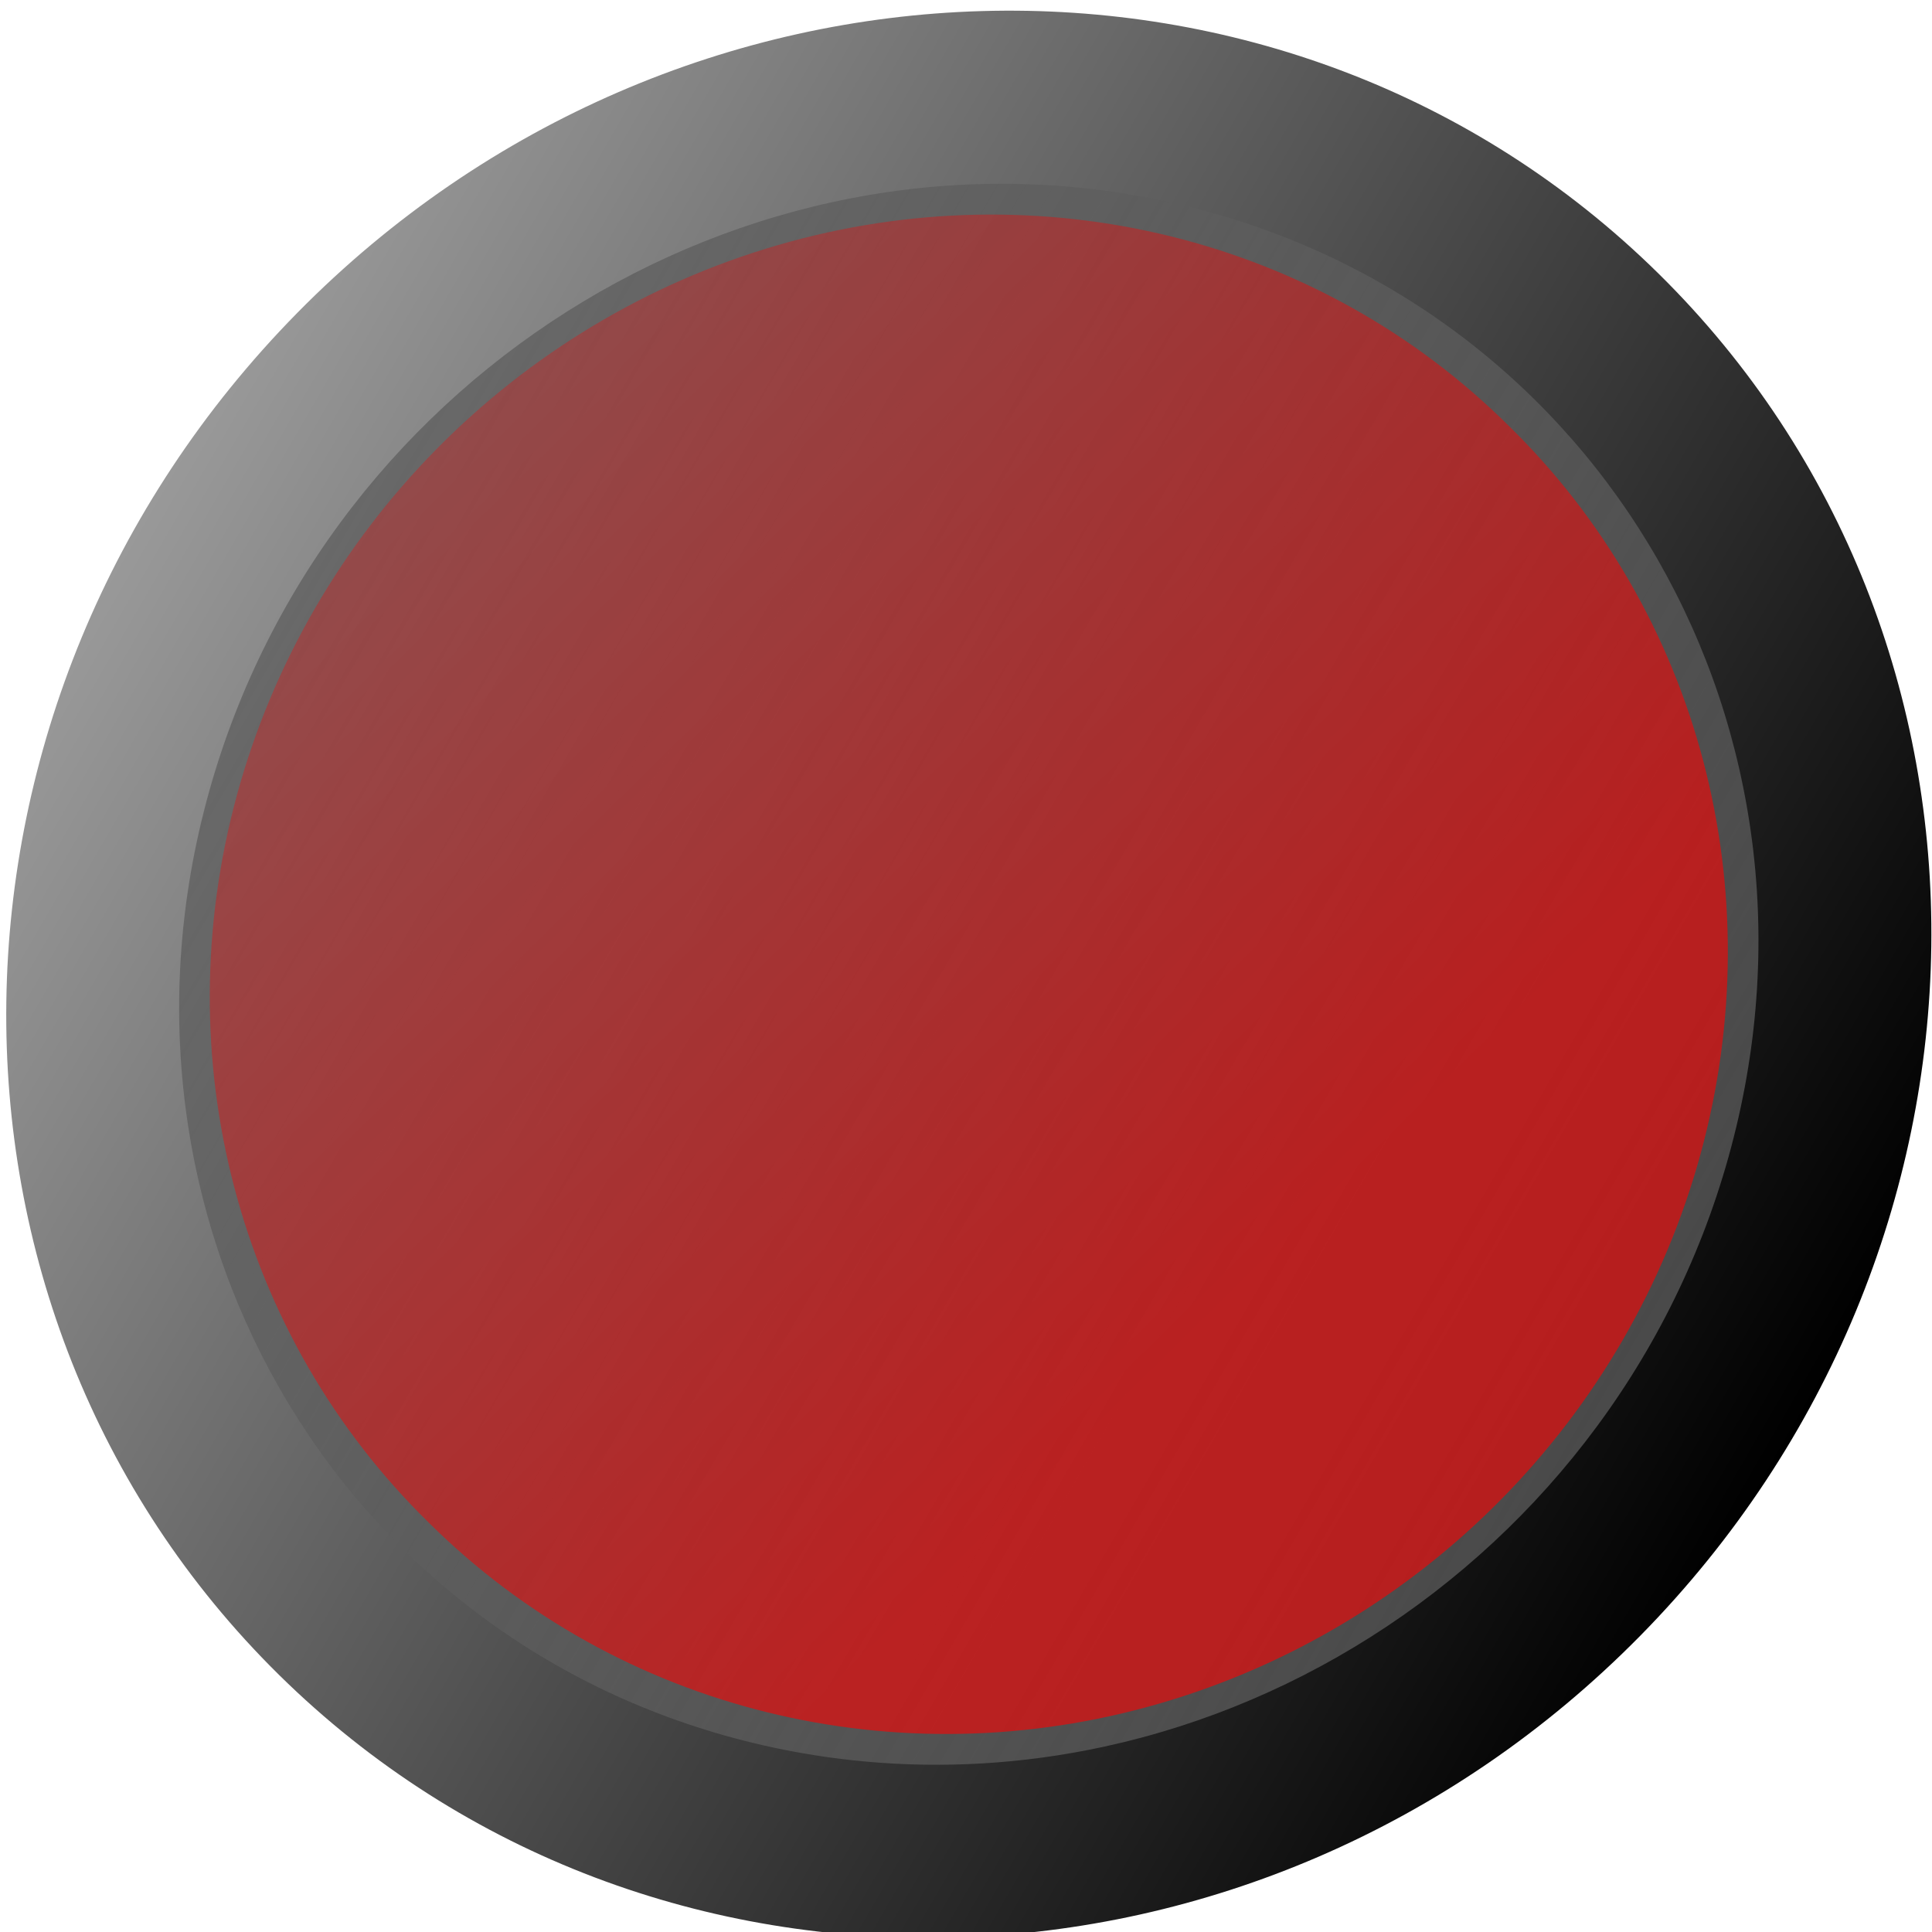
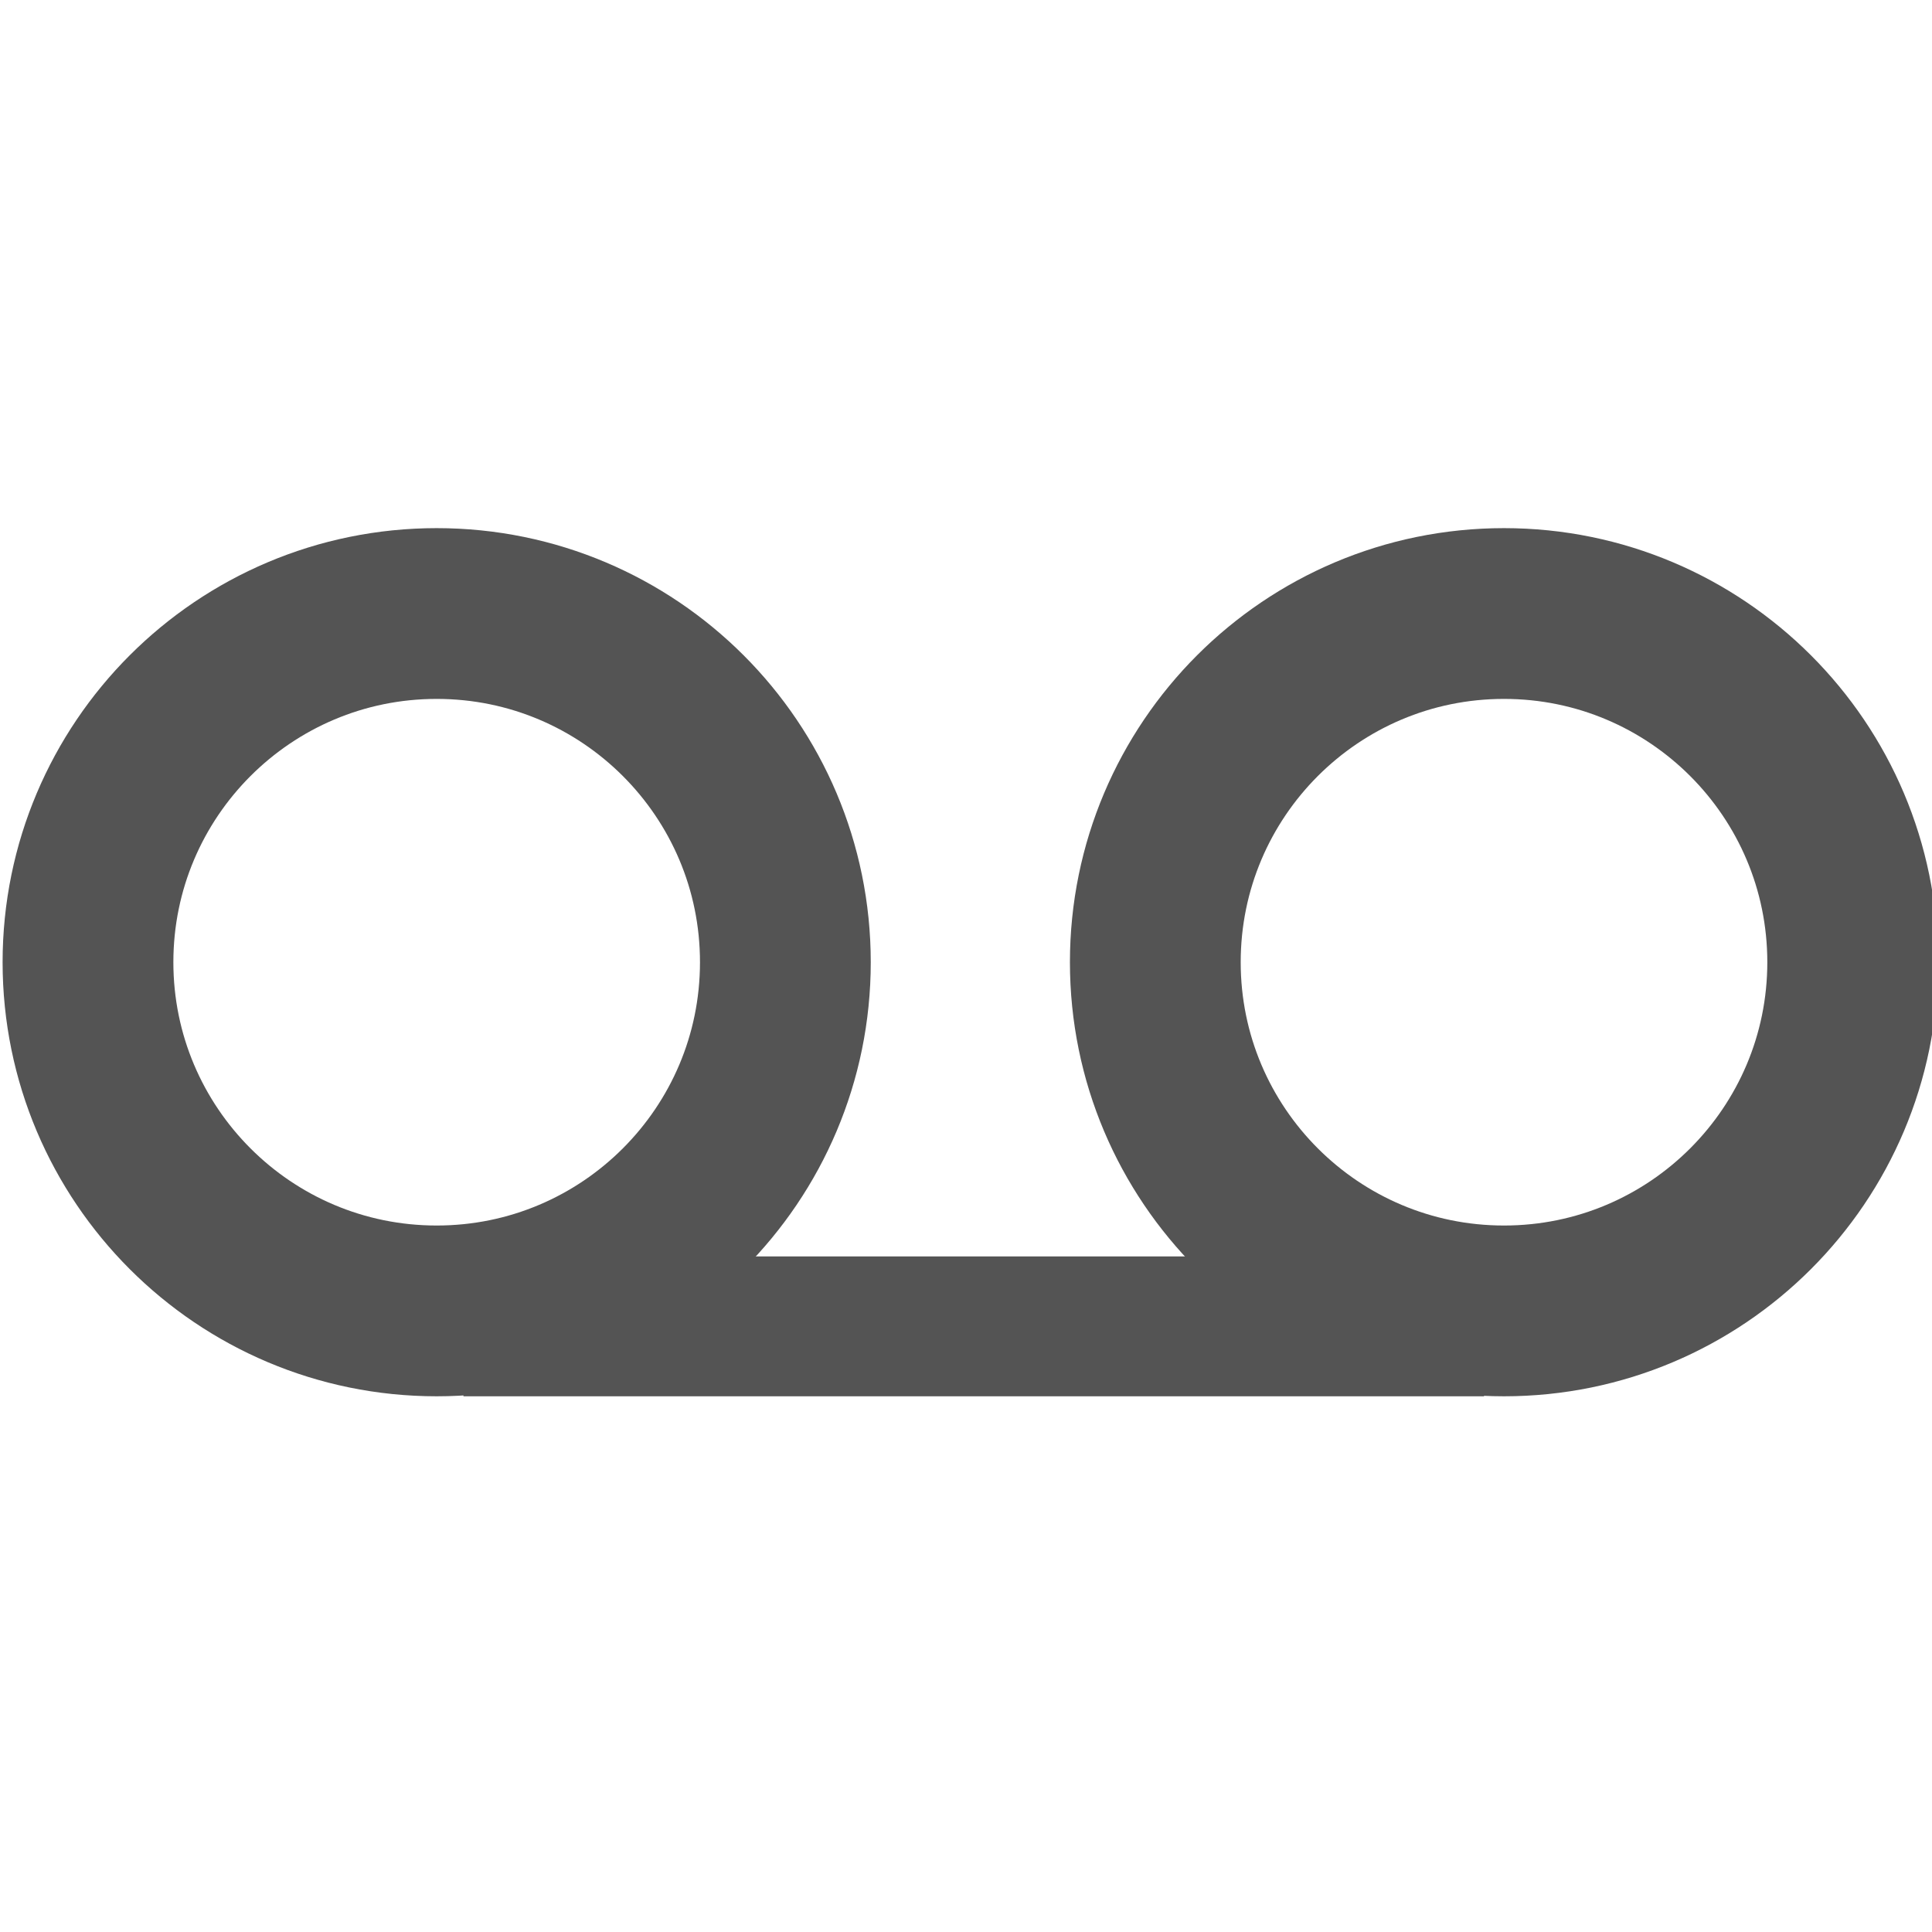
<svg xmlns="http://www.w3.org/2000/svg" xmlns:xlink="http://www.w3.org/1999/xlink" width="24" height="24" id="svg2" version="1.0">
  <defs id="defs4">
-     <linearGradient id="linearGradient4045">
-       <stop style="stop-color:#ffffff;stop-opacity:0" offset="0" id="stop4047" />
-       <stop style="stop-color:#fcfbcb;stop-opacity:1" offset="1" id="stop4049" />
+     <linearGradient id="linearGradient2433">
+       <stop style="stop-color:#008000;stop-opacity:1;" offset="0" id="stop2435" />
+       <stop style="stop-color:#008000;stop-opacity:0;" offset="1" id="stop2437" />
    </linearGradient>
    <linearGradient id="linearGradient4269">
-       <stop style="stop-color:#1db000;stop-opacity:1;" offset="0" id="stop4271" />
-       <stop style="stop-color:#1db000;stop-opacity:0;" offset="1" id="stop4273" />
+       <stop style="stop-color:#26b000;stop-opacity:1;" offset="0" id="stop4271" />
+       <stop style="stop-color:#26b000;stop-opacity:0;" offset="1" id="stop4273" />
    </linearGradient>
    <linearGradient id="linearGradient4183">
-       <stop id="stop4185" offset="0" style="stop-color:#1db000;stop-opacity:1;" />
-       <stop id="stop4187" offset="1" style="stop-color:#0f5f00;stop-opacity:1;" />
+       <stop id="stop4185" offset="0" style="stop-color:#26b000;stop-opacity:1;" />
+       <stop id="stop4187" offset="1" style="stop-color:#145f00;stop-opacity:1;" />
    </linearGradient>
    <linearGradient id="linearGradient4167">
      <stop style="stop-color:#80000e;stop-opacity:1;" offset="0" id="stop4169" />
      <stop style="stop-color:#b00014;stop-opacity:0;" offset="1" id="stop4171" />
    </linearGradient>
-     <linearGradient xlink:href="#linearGradient4183" id="linearGradient4181" x1="10.575" y1="12.116" x2="-0.686" y2="12.116" gradientUnits="userSpaceOnUse" gradientTransform="translate(1.262691,-1.100752)" />
-     <linearGradient xlink:href="#linearGradient4183" id="linearGradient4195" x1="31.693" y1="11.264" x2="23.889" y2="13.355" gradientUnits="userSpaceOnUse" gradientTransform="translate(-0.947018,-0.885198)" />
-     <linearGradient xlink:href="#linearGradient4183" id="linearGradient4203" x1="15.647" y1="2.703" x2="14.014" y2="10.577" gradientUnits="userSpaceOnUse" />
-     <linearGradient xlink:href="#linearGradient4269" id="linearGradient4256" x1="7.852" y1="15.912" x2="7.111" y2="11.597" gradientUnits="userSpaceOnUse" gradientTransform="translate(0.426158,-2.762136)" />
-     <linearGradient xlink:href="#linearGradient4269" id="linearGradient4260" gradientUnits="userSpaceOnUse" gradientTransform="matrix(-1,0,0,1,32.04188,-2.86473)" x1="2.065" y1="12.626" x2="6.838" y2="13.92" />
-     <linearGradient xlink:href="#linearGradient4183" id="linearGradient2224" x1="16.827" y1="6.729" x2="27.562" y2="22.513" gradientUnits="userSpaceOnUse" gradientTransform="matrix(0.875025,0,0,0.875025,0.666703,0.177907)" />
-     <linearGradient gradientTransform="matrix(1.62913,0,0,-1.62913,-10.06608,39.71987)" gradientUnits="userSpaceOnUse" y2="6.677" x2="15.806" y1="22.874" x1="15.63" id="linearGradient4275" xlink:href="#linearGradient4269" />
-     <linearGradient y2="13.92" x2="6.838" y1="12.626" x1="2.065" gradientTransform="matrix(-1,0,0,1,32.04188,-2.86473)" gradientUnits="userSpaceOnUse" id="linearGradient1388" xlink:href="#linearGradient4269" />
-     <linearGradient gradientTransform="translate(0.426158,-2.762136)" gradientUnits="userSpaceOnUse" y2="13.92" x2="6.838" y1="12.626" x1="2.065" id="linearGradient1386" xlink:href="#linearGradient4269" />
-     <linearGradient gradientUnits="userSpaceOnUse" y2="10.577" x2="14.014" y1="2.703" x1="15.647" id="linearGradient1384" xlink:href="#linearGradient4183" />
-     <linearGradient gradientTransform="translate(-0.947018,-0.885198)" gradientUnits="userSpaceOnUse" y2="12.536" x2="31.317" y1="12.536" x1="24.398" id="linearGradient1382" xlink:href="#linearGradient4183" />
-     <linearGradient gradientTransform="translate(1.262691,-1.100752)" gradientUnits="userSpaceOnUse" y2="12.826" x2="7.924" y1="12.826" x1="1.005" id="linearGradient1380" xlink:href="#linearGradient4183" />
-     <linearGradient id="linearGradient1374">
-       <stop id="stop1376" offset="0" style="stop-color:#80000e;stop-opacity:1;" />
-       <stop id="stop1378" offset="1" style="stop-color:#b00014;stop-opacity:0;" />
-     </linearGradient>
-     <linearGradient id="linearGradient1368">
-       <stop style="stop-color:#26b000;stop-opacity:1;" offset="0" id="stop1370" />
-       <stop style="stop-color:#145f00;stop-opacity:1;" offset="1" id="stop1372" />
-     </linearGradient>
-     <linearGradient id="linearGradient1362">
-       <stop id="stop1364" offset="0" style="stop-color:#26b000;stop-opacity:1;" />
-       <stop id="stop1366" offset="1" style="stop-color:#26b000;stop-opacity:0;" />
-     </linearGradient>
-     <linearGradient xlink:href="#linearGradient4183" id="linearGradient1406" gradientUnits="userSpaceOnUse" x1="15.647" y1="2.703" x2="14.014" y2="10.577" />
-     <linearGradient xlink:href="#linearGradient4183" id="linearGradient1408" gradientUnits="userSpaceOnUse" gradientTransform="translate(1.262691,-1.100752)" x1="10.575" y1="12.116" x2="-0.686" y2="12.116" />
-     <linearGradient xlink:href="#linearGradient4183" id="linearGradient1410" gradientUnits="userSpaceOnUse" gradientTransform="translate(-0.947018,-0.885198)" x1="31.693" y1="11.264" x2="23.889" y2="13.355" />
-     <linearGradient xlink:href="#linearGradient4269" id="linearGradient1412" gradientUnits="userSpaceOnUse" gradientTransform="translate(0.426158,-2.762136)" x1="7.852" y1="15.912" x2="7.111" y2="11.597" />
-     <linearGradient xlink:href="#linearGradient4269" id="linearGradient1414" gradientUnits="userSpaceOnUse" gradientTransform="matrix(-1,0,0,1,32.04188,-2.86473)" x1="2.065" y1="12.626" x2="6.838" y2="13.92" />
-     <radialGradient xlink:href="#linearGradient4045" id="radialGradient4051" cx="19.286" cy="9.857" fx="19.286" fy="9.857" r="10.886" gradientUnits="userSpaceOnUse" spreadMethod="reflect" gradientTransform="matrix(0.418975,0,0,0.418975,11.20548,5.727248)" />
-     <linearGradient y2="13.92" x2="6.838" y1="12.626" x1="2.065" gradientTransform="matrix(-1,0,0,1,32.04188,-2.86473)" gradientUnits="userSpaceOnUse" id="linearGradient2491" xlink:href="#linearGradient4269" />
-     <linearGradient y2="12.114" x2="7.294" y1="16.111" x1="11.408" gradientTransform="translate(0.426158,-2.762136)" gradientUnits="userSpaceOnUse" id="linearGradient2489" xlink:href="#linearGradient4269" />
-     <linearGradient y2="13.355" x2="23.889" y1="11.264" x1="31.693" gradientTransform="translate(-0.947018,-0.885198)" gradientUnits="userSpaceOnUse" id="linearGradient2487" xlink:href="#linearGradient4183" />
-     <linearGradient y2="12.95" x2="2.767" y1="12.116" x1="10.575" gradientTransform="translate(1.262691,-1.100752)" gradientUnits="userSpaceOnUse" id="linearGradient2485" xlink:href="#linearGradient4183" />
-     <linearGradient y2="10.577" x2="14.014" y1="2.703" x1="15.647" gradientUnits="userSpaceOnUse" id="linearGradient2483" xlink:href="#linearGradient4183" />
-     <linearGradient id="linearGradient2416">
-       <stop style="stop-color:#26b000;stop-opacity:1;" offset="0" id="stop2418" />
-       <stop style="stop-color:#26b000;stop-opacity:0;" offset="1" id="stop2420" />
-     </linearGradient>
-     <linearGradient id="linearGradient2422">
-       <stop id="stop2424" offset="0" style="stop-color:#26b000;stop-opacity:1;" />
-       <stop id="stop2426" offset="1" style="stop-color:#145f00;stop-opacity:1;" />
-     </linearGradient>
-     <linearGradient id="linearGradient2428">
-       <stop style="stop-color:#80000e;stop-opacity:1;" offset="0" id="stop2430" />
-       <stop style="stop-color:#b00014;stop-opacity:0;" offset="1" id="stop2432" />
-     </linearGradient>
-     <linearGradient xlink:href="#linearGradient4183" id="linearGradient2434" x1="1.005" y1="12.826" x2="7.924" y2="12.826" gradientUnits="userSpaceOnUse" gradientTransform="translate(1.922099,-1.100752)" />
-     <linearGradient xlink:href="#linearGradient4183" id="linearGradient2436" x1="24.398" y1="12.536" x2="31.317" y2="12.536" gradientUnits="userSpaceOnUse" gradientTransform="translate(-1.910767,-0.885198)" />
-     <linearGradient xlink:href="#linearGradient4183" id="linearGradient2438" x1="15.647" y1="2.703" x2="14.014" y2="10.577" gradientUnits="userSpaceOnUse" />
-     <linearGradient xlink:href="#linearGradient4269" id="linearGradient2440" x1="2.065" y1="12.626" x2="6.838" y2="13.92" gradientUnits="userSpaceOnUse" gradientTransform="translate(1.136289,-2.762136)" />
-     <linearGradient xlink:href="#linearGradient4269" id="linearGradient2442" gradientUnits="userSpaceOnUse" gradientTransform="matrix(-1,0,0,1,31.17958,-2.86473)" x1="2.065" y1="12.626" x2="6.838" y2="13.92" />
-     <linearGradient xlink:href="#linearGradient4269" id="linearGradient2444" x1="15.63" y1="22.874" x2="15.63" y2="8.531" gradientUnits="userSpaceOnUse" gradientTransform="matrix(1.256521,0,0,-1.256521,-7.854319,28.77331)" />
-     <radialGradient gradientTransform="matrix(0.418975,2.444023e-18,-2.444023e-18,0.418975,11.20548,5.727248)" spreadMethod="reflect" gradientUnits="userSpaceOnUse" r="10.886" fy="9.857" fx="19.286" cy="9.857" cx="19.286" id="radialGradient2342" xlink:href="#linearGradient4045" />
-     <linearGradient y2="13.92" x2="6.838" y1="12.626" x1="2.065" gradientTransform="matrix(-1,0,0,1,32.04188,-2.86473)" gradientUnits="userSpaceOnUse" id="linearGradient2340" xlink:href="#linearGradient4269" />
-     <linearGradient y2="11.597" x2="7.111" y1="15.912" x1="7.852" gradientTransform="translate(0.426158,-2.762136)" gradientUnits="userSpaceOnUse" id="linearGradient2338" xlink:href="#linearGradient4269" />
-     <linearGradient y2="13.355" x2="23.889" y1="11.264" x1="31.693" gradientTransform="translate(-0.947018,-0.885198)" gradientUnits="userSpaceOnUse" id="linearGradient2336" xlink:href="#linearGradient4183" />
-     <linearGradient y2="12.116" x2="-0.686" y1="12.116" x1="10.575" gradientTransform="translate(1.262691,-1.100752)" gradientUnits="userSpaceOnUse" id="linearGradient2334" xlink:href="#linearGradient4183" />
-     <linearGradient y2="10.577" x2="14.014" y1="2.703" x1="15.647" gradientUnits="userSpaceOnUse" id="linearGradient2332" xlink:href="#linearGradient4183" />
-     <linearGradient id="linearGradient2326">
-       <stop style="stop-color:#26b000;stop-opacity:1;" offset="0" id="stop2328" />
-       <stop style="stop-color:#26b000;stop-opacity:0;" offset="1" id="stop2330" />
-     </linearGradient>
-     <linearGradient id="linearGradient2320">
-       <stop id="stop2322" offset="0" style="stop-color:#26b000;stop-opacity:1;" />
-       <stop id="stop2324" offset="1" style="stop-color:#145f00;stop-opacity:1;" />
-     </linearGradient>
-     <linearGradient id="linearGradient2314">
-       <stop style="stop-color:#80000e;stop-opacity:1;" offset="0" id="stop2316" />
-       <stop style="stop-color:#b00014;stop-opacity:0;" offset="1" id="stop2318" />
-     </linearGradient>
-     <linearGradient xlink:href="#linearGradient4183" id="linearGradient2312" x1="1.005" y1="12.826" x2="7.924" y2="12.826" gradientUnits="userSpaceOnUse" gradientTransform="translate(1.262691,-1.100752)" />
-     <linearGradient xlink:href="#linearGradient4183" id="linearGradient2310" x1="24.398" y1="12.536" x2="31.317" y2="12.536" gradientUnits="userSpaceOnUse" gradientTransform="translate(-0.947018,-0.885198)" />
-     <linearGradient xlink:href="#linearGradient4183" id="linearGradient2308" x1="15.647" y1="2.703" x2="14.014" y2="10.577" gradientUnits="userSpaceOnUse" />
-     <linearGradient xlink:href="#linearGradient4269" id="linearGradient2306" x1="2.065" y1="12.626" x2="6.838" y2="13.92" gradientUnits="userSpaceOnUse" gradientTransform="translate(0.426158,-2.762136)" />
-     <linearGradient xlink:href="#linearGradient4269" id="linearGradient2304" gradientUnits="userSpaceOnUse" gradientTransform="matrix(-1,0,0,1,32.04188,-2.86473)" x1="2.065" y1="12.626" x2="6.838" y2="13.92" />
-     <linearGradient gradientTransform="matrix(0.875025,0,0,0.875025,0.666703,0.177907)" gradientUnits="userSpaceOnUse" y2="22.513" x2="27.562" y1="6.729" x1="16.827" id="linearGradient2302" xlink:href="#linearGradient4183" />
-     <linearGradient id="linearGradient2296">
-       <stop id="stop2298" offset="0" style="stop-color:#80000e;stop-opacity:1;" />
-       <stop id="stop2300" offset="1" style="stop-color:#b00014;stop-opacity:0;" />
-     </linearGradient>
-     <linearGradient id="linearGradient2290">
-       <stop style="stop-color:#1db000;stop-opacity:1;" offset="0" id="stop2292" />
-       <stop style="stop-color:#0f5f00;stop-opacity:1;" offset="1" id="stop2294" />
-     </linearGradient>
-     <linearGradient id="linearGradient2284">
-       <stop id="stop2286" offset="0" style="stop-color:#1db000;stop-opacity:1;" />
-       <stop id="stop2288" offset="1" style="stop-color:#1db000;stop-opacity:0;" />
-     </linearGradient>
-     <linearGradient id="linearGradient2278">
-       <stop id="stop2280" offset="0" style="stop-color:#ffffff;stop-opacity:0" />
-       <stop id="stop2282" offset="1" style="stop-color:#fefee7;stop-opacity:0.893" />
-     </linearGradient>
-     <linearGradient gradientUnits="userSpaceOnUse" y2="355.448" x2="189.205" y1="118.362" x1="192.867" id="linearGradient2702" xlink:href="#linearGradient3169" />
-     <linearGradient id="linearGradient3308">
-       <stop style="stop-color:#ffffff;stop-opacity:1" offset="0" id="stop3310" />
-       <stop style="stop-color:#ffffff;stop-opacity:0" offset="1" id="stop3312" />
-     </linearGradient>
-     <linearGradient id="linearGradient3289">
-       <stop id="stop3291" offset="0" style="stop-color:#999999;stop-opacity:1" />
-       <stop id="stop3293" offset="1" style="stop-color:#000000;stop-opacity:1" />
-     </linearGradient>
-     <linearGradient id="linearGradient3193">
-       <stop style="stop-color:#ffffff;stop-opacity:1" offset="0" id="stop3195" />
-       <stop style="stop-color:#000000;stop-opacity:1" offset="1" id="stop3197" />
-     </linearGradient>
-     <linearGradient id="linearGradient3181">
-       <stop id="stop3183" offset="0" style="stop-color:#ff0000;stop-opacity:1;" />
-       <stop style="stop-color:#ff0000;stop-opacity:0.653" offset="0.115" id="stop3185" />
-       <stop id="stop3187" offset="1" style="stop-color:#000000;stop-opacity:0.155" />
-     </linearGradient>
-     <linearGradient id="linearGradient3169">
-       <stop id="stop3171" offset="0" style="stop-color:#ff0000;stop-opacity:1;" />
-       <stop id="stop3173" offset="1" style="stop-color:#ff0000;stop-opacity:0;" />
-     </linearGradient>
-     <linearGradient id="linearGradient2385">
-       <stop style="stop-color:#ff0000;stop-opacity:1;" offset="0" id="stop2387" />
-       <stop id="stop3175" offset="0.87" style="stop-color:#ff0000;stop-opacity:0.552;" />
-       <stop style="stop-color:#ff0000;stop-opacity:1;" offset="1" id="stop2389" />
-     </linearGradient>
-     <radialGradient xlink:href="#linearGradient2385" id="radialGradient3163" cx="184.858" cy="163.428" fx="184.858" fy="163.428" r="140.911" gradientUnits="userSpaceOnUse" />
-     <linearGradient xlink:href="#linearGradient3181" id="linearGradient3179" x1="175.767" y1="316.971" x2="184.858" y2="23.017" gradientUnits="userSpaceOnUse" />
-     <linearGradient xlink:href="#linearGradient3193" id="linearGradient3199" x1="204.556" y1="262.454" x2="204.556" y2="62.413" gradientUnits="userSpaceOnUse" />
-     <linearGradient xlink:href="#linearGradient3193" id="linearGradient3203" gradientUnits="userSpaceOnUse" x1="175.132" y1="259.035" x2="226.909" y2="65.8" />
-     <linearGradient xlink:href="#linearGradient3193" id="linearGradient3211" gradientUnits="userSpaceOnUse" x1="204.556" y1="262.454" x2="204.556" y2="62.413" />
-     <linearGradient xlink:href="#linearGradient3193" id="linearGradient3213" gradientUnits="userSpaceOnUse" x1="204.556" y1="262.454" x2="204.556" y2="62.413" />
-     <linearGradient xlink:href="#linearGradient3289" id="linearGradient3287" gradientUnits="userSpaceOnUse" x1="224.264" y1="259.744" x2="172.08" y2="66.618" />
-     <linearGradient xlink:href="#linearGradient3289" id="linearGradient3301" gradientUnits="userSpaceOnUse" x1="224.264" y1="259.744" x2="172.08" y2="66.618" gradientTransform="matrix(-1.112278,-0.2980341,0.2980341,-1.112278,376.2049,402.9825)" />
-     <linearGradient xlink:href="#linearGradient3308" id="linearGradient3306" gradientUnits="userSpaceOnUse" gradientTransform="matrix(-1.112278,-0.2980341,0.2980341,-1.112278,306.5044,364.5967)" x1="160.253" y1="-5.135" x2="224.827" y2="168.29" />
-     <linearGradient xlink:href="#linearGradient3289" id="linearGradient3322" gradientUnits="userSpaceOnUse" x1="224.264" y1="259.744" x2="172.08" y2="66.618" />
-     <linearGradient xlink:href="#linearGradient3193" id="linearGradient3324" gradientUnits="userSpaceOnUse" x1="175.132" y1="259.035" x2="226.909" y2="65.8" />
-     <linearGradient xlink:href="#linearGradient3308" id="linearGradient3326" gradientUnits="userSpaceOnUse" gradientTransform="matrix(-1.112278,-0.2980341,0.2980341,-1.112278,747.6335,397.2682)" x1="160.253" y1="-5.135" x2="224.827" y2="168.29" />
-     <linearGradient xlink:href="#linearGradient3289" id="linearGradient3336" gradientUnits="userSpaceOnUse" x1="224.264" y1="259.744" x2="172.08" y2="66.618" />
-     <linearGradient xlink:href="#linearGradient3193" id="linearGradient3338" gradientUnits="userSpaceOnUse" x1="175.132" y1="259.035" x2="226.909" y2="65.8" />
-     <linearGradient xlink:href="#linearGradient3308" id="linearGradient3340" gradientUnits="userSpaceOnUse" gradientTransform="matrix(-1.112278,-0.2980341,0.2980341,-1.112278,558.7349,665.9688)" x1="160.253" y1="-5.135" x2="224.827" y2="168.29" />
-     <linearGradient xlink:href="#linearGradient3289" id="linearGradient3360" gradientUnits="userSpaceOnUse" x1="224.264" y1="259.744" x2="172.08" y2="66.618" />
-     <linearGradient xlink:href="#linearGradient3193" id="linearGradient2641" gradientUnits="userSpaceOnUse" x1="175.132" y1="259.035" x2="226.909" y2="65.8" />
-     <linearGradient xlink:href="#linearGradient3308" id="linearGradient3364" gradientUnits="userSpaceOnUse" gradientTransform="matrix(-1.112278,-0.2980341,0.2980341,-1.112278,558.7349,665.9688)" x1="160.253" y1="-5.135" x2="224.827" y2="168.29" />
-     <linearGradient xlink:href="#linearGradient3289" id="linearGradient3366" gradientUnits="userSpaceOnUse" x1="224.264" y1="259.744" x2="172.08" y2="66.618" />
-     <linearGradient xlink:href="#linearGradient3193" id="linearGradient3368" gradientUnits="userSpaceOnUse" x1="175.132" y1="259.035" x2="226.909" y2="65.8" />
-     <linearGradient xlink:href="#linearGradient3308" id="linearGradient2646" gradientUnits="userSpaceOnUse" gradientTransform="matrix(-1.112278,-0.2980341,0.2980341,-1.112278,747.6335,397.2682)" x1="160.253" y1="-5.135" x2="224.827" y2="168.29" />
-     <linearGradient xlink:href="#linearGradient3289" id="linearGradient3372" gradientUnits="userSpaceOnUse" x1="224.264" y1="259.744" x2="172.08" y2="66.618" />
-     <linearGradient xlink:href="#linearGradient3193" id="linearGradient3374" gradientUnits="userSpaceOnUse" x1="175.132" y1="259.035" x2="226.909" y2="65.8" />
-     <linearGradient y2="13.92" x2="6.838" y1="12.626" x1="2.065" gradientTransform="matrix(-1,0,0,1,32.04188,-2.86473)" gradientUnits="userSpaceOnUse" id="linearGradient2845" xlink:href="#linearGradient4269" />
-     <linearGradient y2="11.597" x2="7.111" y1="15.912" x1="7.852" gradientTransform="translate(0.426158,-2.762136)" gradientUnits="userSpaceOnUse" id="linearGradient2843" xlink:href="#linearGradient4269" />
-     <linearGradient y2="13.355" x2="23.889" y1="11.264" x1="31.693" gradientTransform="translate(-0.947018,-0.885198)" gradientUnits="userSpaceOnUse" id="linearGradient2841" xlink:href="#linearGradient4183" />
-     <linearGradient y2="12.116" x2="-0.686" y1="12.116" x1="10.575" gradientTransform="translate(1.262691,-1.100752)" gradientUnits="userSpaceOnUse" id="linearGradient2839" xlink:href="#linearGradient4183" />
-     <linearGradient y2="10.577" x2="14.014" y1="2.703" x1="15.647" gradientUnits="userSpaceOnUse" id="linearGradient2837" xlink:href="#linearGradient4183" />
-     <linearGradient id="linearGradient2831">
-       <stop style="stop-color:#26b000;stop-opacity:1;" offset="0" id="stop2833" />
-       <stop style="stop-color:#26b000;stop-opacity:0;" offset="1" id="stop2835" />
-     </linearGradient>
-     <linearGradient id="linearGradient2825">
-       <stop id="stop2827" offset="0" style="stop-color:#26b000;stop-opacity:1;" />
-       <stop id="stop2829" offset="1" style="stop-color:#145f00;stop-opacity:1;" />
-     </linearGradient>
-     <linearGradient id="linearGradient2819">
-       <stop style="stop-color:#80000e;stop-opacity:1;" offset="0" id="stop2821" />
-       <stop style="stop-color:#b00014;stop-opacity:0;" offset="1" id="stop2823" />
-     </linearGradient>
-     <linearGradient xlink:href="#linearGradient4183" id="linearGradient2817" x1="1.005" y1="12.826" x2="7.924" y2="12.826" gradientUnits="userSpaceOnUse" gradientTransform="translate(1.262691,-1.100752)" />
-     <linearGradient xlink:href="#linearGradient4183" id="linearGradient2815" x1="24.398" y1="12.536" x2="31.317" y2="12.536" gradientUnits="userSpaceOnUse" gradientTransform="translate(-0.947018,-0.885198)" />
-     <linearGradient xlink:href="#linearGradient4183" id="linearGradient2813" x1="15.647" y1="2.703" x2="14.014" y2="10.577" gradientUnits="userSpaceOnUse" />
-     <linearGradient xlink:href="#linearGradient4269" id="linearGradient2811" x1="2.065" y1="12.626" x2="6.838" y2="13.92" gradientUnits="userSpaceOnUse" gradientTransform="translate(0.426158,-2.762136)" />
-     <linearGradient xlink:href="#linearGradient4269" id="linearGradient2809" gradientUnits="userSpaceOnUse" gradientTransform="matrix(-1,0,0,1,32.04188,-2.86473)" x1="2.065" y1="12.626" x2="6.838" y2="13.92" />
-     <linearGradient gradientTransform="matrix(0.875025,0,0,0.875025,0.666703,0.177907)" gradientUnits="userSpaceOnUse" y2="22.513" x2="27.562" y1="6.729" x1="16.827" id="linearGradient2807" xlink:href="#linearGradient4183" />
-     <linearGradient id="linearGradient2801">
-       <stop id="stop2803" offset="0" style="stop-color:#80000e;stop-opacity:1;" />
-       <stop id="stop2805" offset="1" style="stop-color:#b00014;stop-opacity:0;" />
-     </linearGradient>
-     <linearGradient id="linearGradient2795">
-       <stop style="stop-color:#1db000;stop-opacity:1;" offset="0" id="stop2797" />
-       <stop style="stop-color:#0f5f00;stop-opacity:1;" offset="1" id="stop2799" />
-     </linearGradient>
-     <linearGradient id="linearGradient2789">
-       <stop id="stop2791" offset="0" style="stop-color:#1db000;stop-opacity:1;" />
-       <stop id="stop2793" offset="1" style="stop-color:#1db000;stop-opacity:0;" />
-     </linearGradient>
-     <linearGradient id="linearGradient2783">
-       <stop id="stop2785" offset="0" style="stop-color:#ffffff;stop-opacity:0" />
-       <stop id="stop2787" offset="1" style="stop-color:#fcfbcb;stop-opacity:1" />
-     </linearGradient>
-     <linearGradient id="linearGradient3362">
-       <stop id="stop3364" offset="0" style="stop-color:#000000;stop-opacity:1;" />
-       <stop id="stop3366" offset="1" style="stop-color:#ffffff;stop-opacity:1;" />
-     </linearGradient>
-     <linearGradient id="linearGradient3370">
-       <stop id="stop3372" offset="0" style="stop-color:#d7d7d7;stop-opacity:1;" />
-       <stop id="stop3374" offset="1" style="stop-color:#7c7c7c;stop-opacity:1;" />
-     </linearGradient>
-     <linearGradient gradientUnits="userSpaceOnUse" y2="16.739" x2="32.578" y1="-0.801" x1="2.966" id="linearGradient2439" xlink:href="#linearGradient2433" />
-     <linearGradient id="linearGradient2433">
-       <stop id="stop2435" offset="0" style="stop-color:#008000;stop-opacity:1;" />
-       <stop id="stop2437" offset="1" style="stop-color:#008000;stop-opacity:0;" />
-     </linearGradient>
-     <linearGradient y2="10.577" x2="14.014" y1="2.703" x1="15.647" gradientUnits="userSpaceOnUse" id="linearGradient2770" xlink:href="#linearGradient4183" />
-     <linearGradient y2="12.116" x2="-0.686" y1="12.116" x1="10.575" gradientTransform="translate(1.262691,-1.100752)" gradientUnits="userSpaceOnUse" id="linearGradient2768" xlink:href="#linearGradient4183" />
-     <linearGradient y2="13.355" x2="23.889" y1="11.264" x1="31.693" gradientTransform="translate(-0.947018,-0.885198)" gradientUnits="userSpaceOnUse" id="linearGradient2766" xlink:href="#linearGradient4183" />
-     <linearGradient y2="11.597" x2="7.111" y1="15.912" x1="7.852" gradientTransform="translate(0.426158,-2.762136)" gradientUnits="userSpaceOnUse" id="linearGradient2764" xlink:href="#linearGradient4269" />
-     <linearGradient y2="13.92" x2="6.838" y1="12.626" x1="2.065" gradientTransform="matrix(-1,0,0,1,32.04188,-2.86473)" gradientUnits="userSpaceOnUse" id="linearGradient2762" xlink:href="#linearGradient4269" />
-     <linearGradient xlink:href="#linearGradient4183" id="linearGradient2917" gradientUnits="userSpaceOnUse" x1="15.647" y1="2.703" x2="14.014" y2="10.577" />
-     <linearGradient xlink:href="#linearGradient4183" id="linearGradient2919" gradientUnits="userSpaceOnUse" gradientTransform="translate(1.262691,-1.100752)" x1="10.575" y1="12.116" x2="2.767" y2="12.95" />
-     <linearGradient xlink:href="#linearGradient4183" id="linearGradient2921" gradientUnits="userSpaceOnUse" gradientTransform="translate(-0.947018,-0.885198)" x1="31.693" y1="11.264" x2="23.889" y2="13.355" />
-     <linearGradient xlink:href="#linearGradient4269" id="linearGradient2923" gradientUnits="userSpaceOnUse" gradientTransform="translate(0.426158,-2.762136)" x1="11.408" y1="16.111" x2="7.294" y2="12.114" />
-     <linearGradient xlink:href="#linearGradient4269" id="linearGradient2925" gradientUnits="userSpaceOnUse" gradientTransform="matrix(-1,0,0,1,32.04188,-2.86473)" x1="2.065" y1="12.626" x2="6.838" y2="13.92" />
+     <linearGradient xlink:href="#linearGradient2433" id="linearGradient2439" x1="2.966" y1="-0.801" x2="32.578" y2="16.739" gradientUnits="userSpaceOnUse" />
  </defs>
  <g id="layer1">
-     <path id="path3488" d="M 18.02,12.625 C 18.482,11.535 18.766,10.027 18.766,8.375 C 18.766,6.723 18.482,5.215 18.02,4.125" style="opacity:1;fill:none;fill-opacity:1;fill-rule:evenodd;stroke:#008000;stroke-width:0.504;stroke-linecap:round;stroke-linejoin:miter;marker:none;marker-start:none;marker-mid:none;marker-end:none;stroke-miterlimit:4;stroke-dasharray:none;stroke-dashoffset:0;stroke-opacity:0;visibility:visible;display:inline;overflow:visible" />
-     <g id="g2892" transform="matrix(2.416412,0,0,2.443869,-160.2766,6.598552)">
-       <g transform="matrix(4.9064853e-2,-8.3536268e-2,8.8523433e-2,4.8433051e-2,48.54228,7.208608)" id="g2651">
-         <g id="g3342" transform="matrix(0.4480735,0,0,0.4170774,98.90746,118.0167)">
-           <path transform="matrix(-1.112278,-0.2980341,0.2980341,-1.112278,306.5044,364.5967)" d="M 301.025,162.418 A 100.005,100.005 0 1 1 101.015,162.418 A 100.005,100.005 0 1 1 301.025,162.418 z" id="path3209" style="opacity:1;fill:url(#linearGradient3372);fill-opacity:1;stroke:none" />
-           <path transform="matrix(0.9122383,-0.2444335,0.2444335,0.9122383,-91.75899,25.00437)" d="M 301.025,162.418 A 100.005,100.005 0 1 1 101.015,162.418 A 100.005,100.005 0 1 1 301.025,162.418 z" id="path3201" style="opacity:0.249;fill:url(#linearGradient3374);fill-opacity:1;stroke:none" />
-           <path transform="matrix(-1.112278,-0.2980341,0.2980341,-1.112278,306.5044,364.5967)" d="M 279.305,162.418 A 78.285,79.056 0 1 1 122.736,162.418 A 78.285,79.056 0 1 1 279.305,162.418 z" id="path3295" style="opacity:0.597;fill:url(#linearGradient2702);fill-opacity:1;stroke:none" />
-         </g>
-       </g>
+     <rect style="color:#bebebe;fill:none;stroke:none;stroke-width:1;marker:none;visibility:visible;display:inline;overflow:visible" id="rect44095-0-2" width="27.25" height="27.25" x="-25.687" y="-27.125" transform="scale(-1,-1)" />
+     <rect style="color:#bebebe;fill:none;stroke:none;stroke-width:1;marker:none;visibility:visible;display:inline;overflow:visible" id="rect44095-0" width="27.358" height="27.358" x="-1.68" y="-4.353" />
+     <rect y="-18.074" x="-1.68" height="27.402" width="27.402" id="rect44122-0" style="color:#bebebe;fill:none;stroke:none;stroke-width:1;marker:none;visibility:visible;display:inline;overflow:visible" />
+     <rect y="-24.857" x="-2.743" height="26.104" width="26.104" id="rect43299-7-0" style="color:#bebebe;fill:none;stroke:none;stroke-width:1;marker:none;visibility:visible;display:inline;overflow:visible" transform="matrix(-0.258819,0.9659258,-0.9659258,-0.258819,0,0)" />
+     <g id="g12311" transform="translate(0,0.3125)">
+       <path transform="matrix(1.325869,0,0,1.325869,654.3168,73.52008)" d="m -486.142,-46.671 c 0,1.804 -1.463,3.267 -3.267,3.267 -1.804,0 -3.267,-1.463 -3.267,-3.267 0,-1.804 1.463,-3.267 3.267,-3.267 1.804,0 3.267,1.463 3.267,3.267 z" id="path10490" style="fill:none;stroke:#545454;stroke-width:1.6;stroke-miterlimit:4;stroke-opacity:1;stroke-dasharray:none" />
+       <path d="m -486.142,-46.671 c 0,1.804 -1.463,3.267 -3.267,3.267 -1.804,0 -3.267,-1.463 -3.267,-3.267 0,-1.804 1.463,-3.267 3.267,-3.267 1.804,0 3.267,1.463 3.267,3.267 z" id="path10490-1" style="fill:none;stroke:#545454;stroke-width:1.6;stroke-miterlimit:4;stroke-opacity:1;stroke-dasharray:none;display:inline" transform="matrix(1.325869,0,0,1.325869,667.5755,73.52008)" />
+       <path id="path11279" d="m 5.757,16.164 c 11.809,0 11.809,0 11.809,0 l 0,-0.848" style="fill:none;stroke:#545454;stroke-width:1.738;stroke-linecap:butt;stroke-linejoin:miter;stroke-miterlimit:4;stroke-opacity:1;stroke-dasharray:none" />
    </g>
+     <rect y="2.25" x="-1.875" height="27.875" width="27.875" id="rect3246-4-3-8-3-7" style="color:#bebebe;fill:none;stroke:none;stroke-width:1;marker:none;visibility:visible;display:inline;overflow:visible" />
  </g>
</svg>
